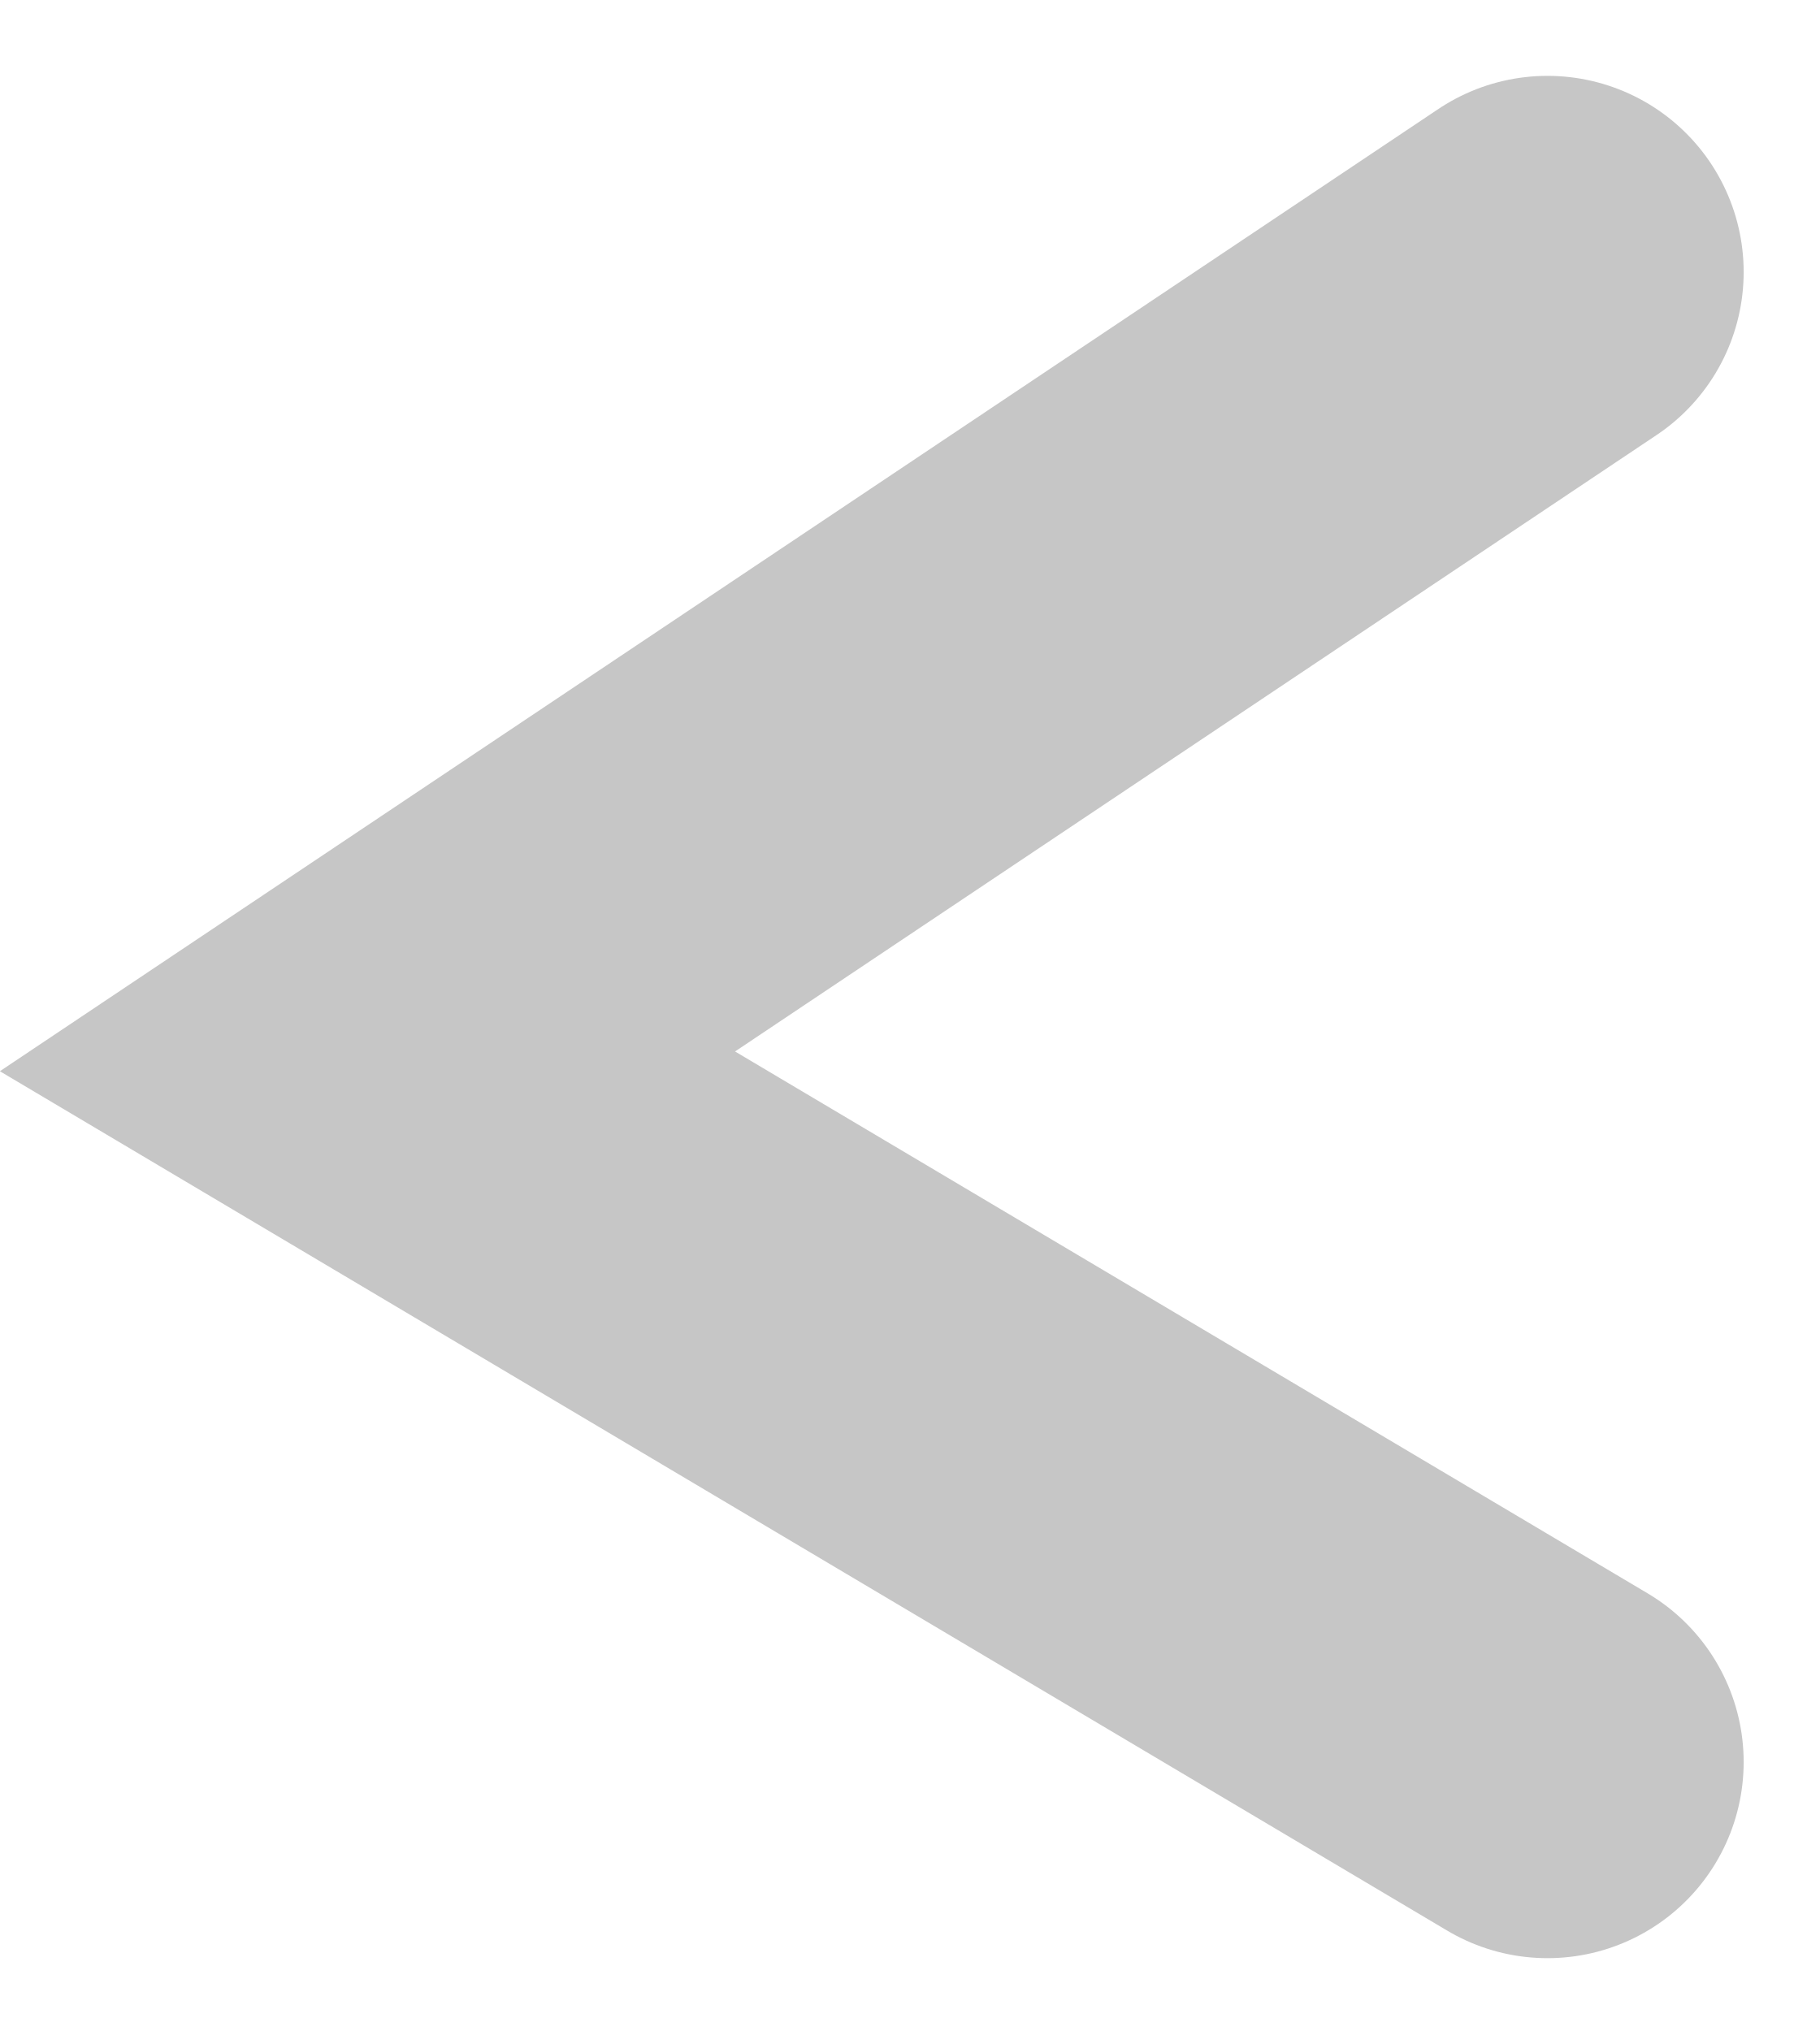
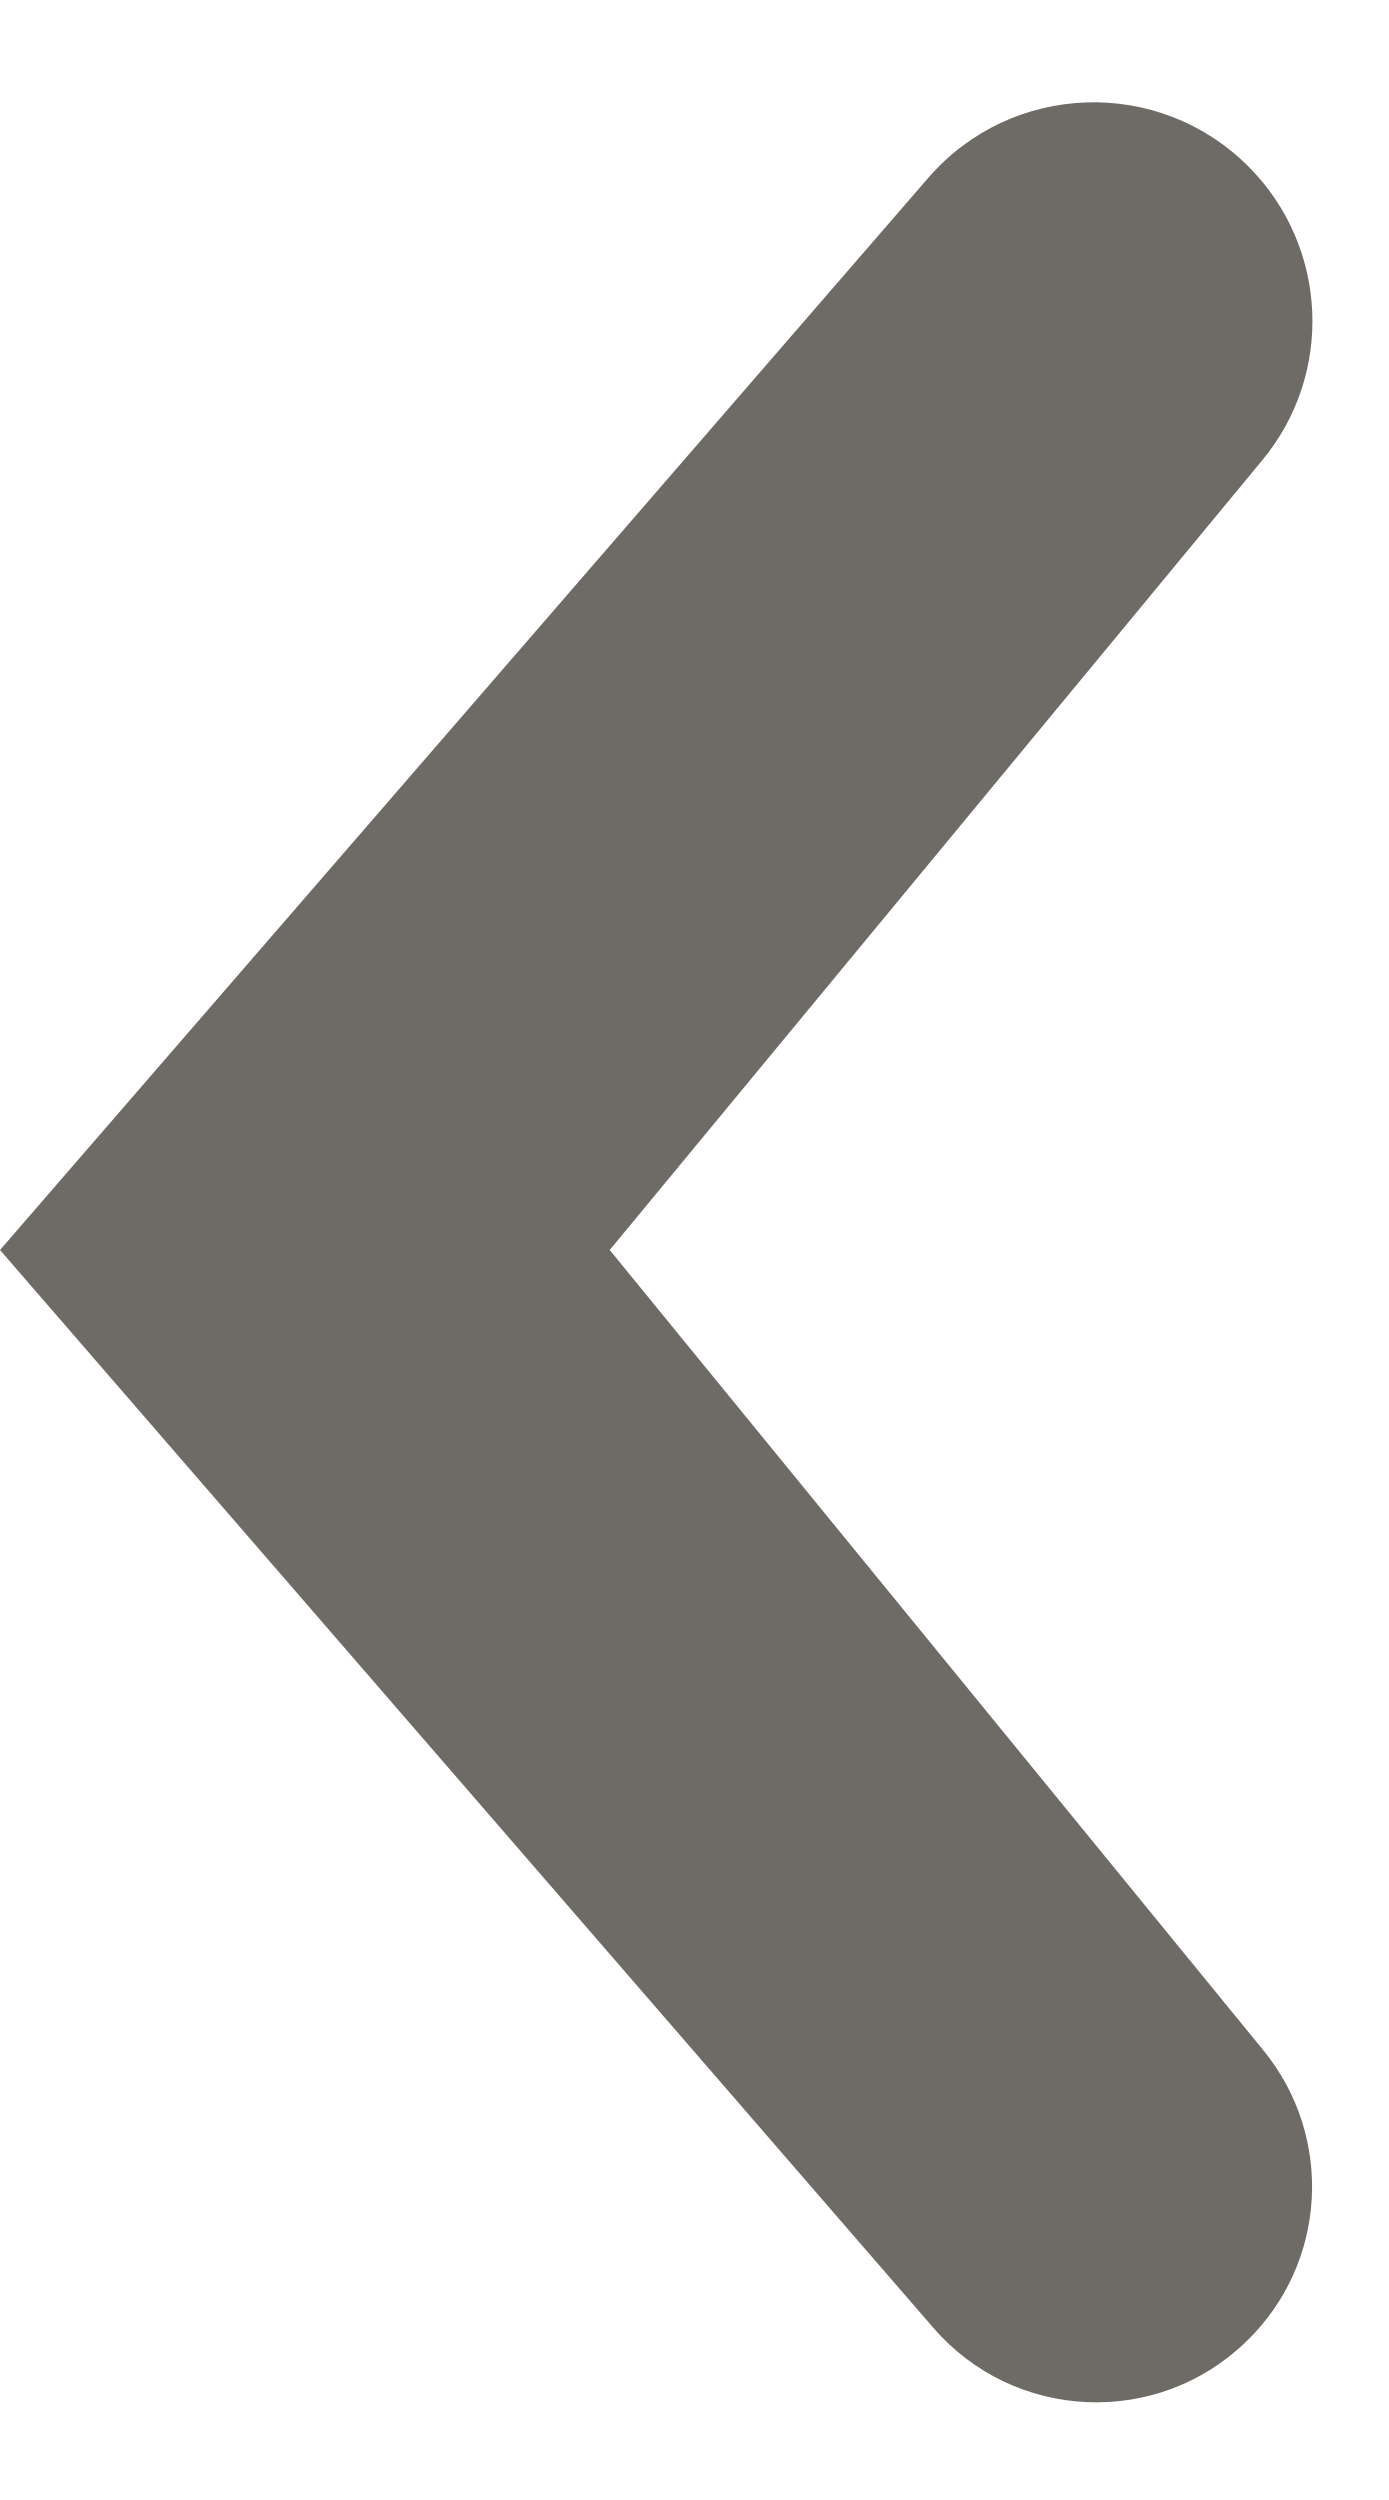
- <svg xmlns="http://www.w3.org/2000/svg" width="9.274" height="10.354" viewBox="0 0 9.274 10.354">
-   <path data-name="Path 91577" d="m8572.015-13882-6.015 4.024 6.015 3.572" transform="translate(-8564.127 13883.387)" style="fill:none;stroke:#c6c6c6;stroke-linecap:round;stroke-width:2px" />
+ <svg xmlns="http://www.w3.org/2000/svg" width="5" height="9" viewBox="0 0 5 9" fill="none">
+   <path d="M3.342 0.64C3.642 0.294 4.172 0.276 4.495 0.6C4.781 0.887 4.803 1.345 4.544 1.657L2.195 4.5L4.548 7.381C4.804 7.694 4.777 8.15 4.486 8.43C4.166 8.74 3.651 8.717 3.36 8.38L-1.96701e-07 4.5L3.342 0.64Z" fill="#6E6A65" />
</svg>
